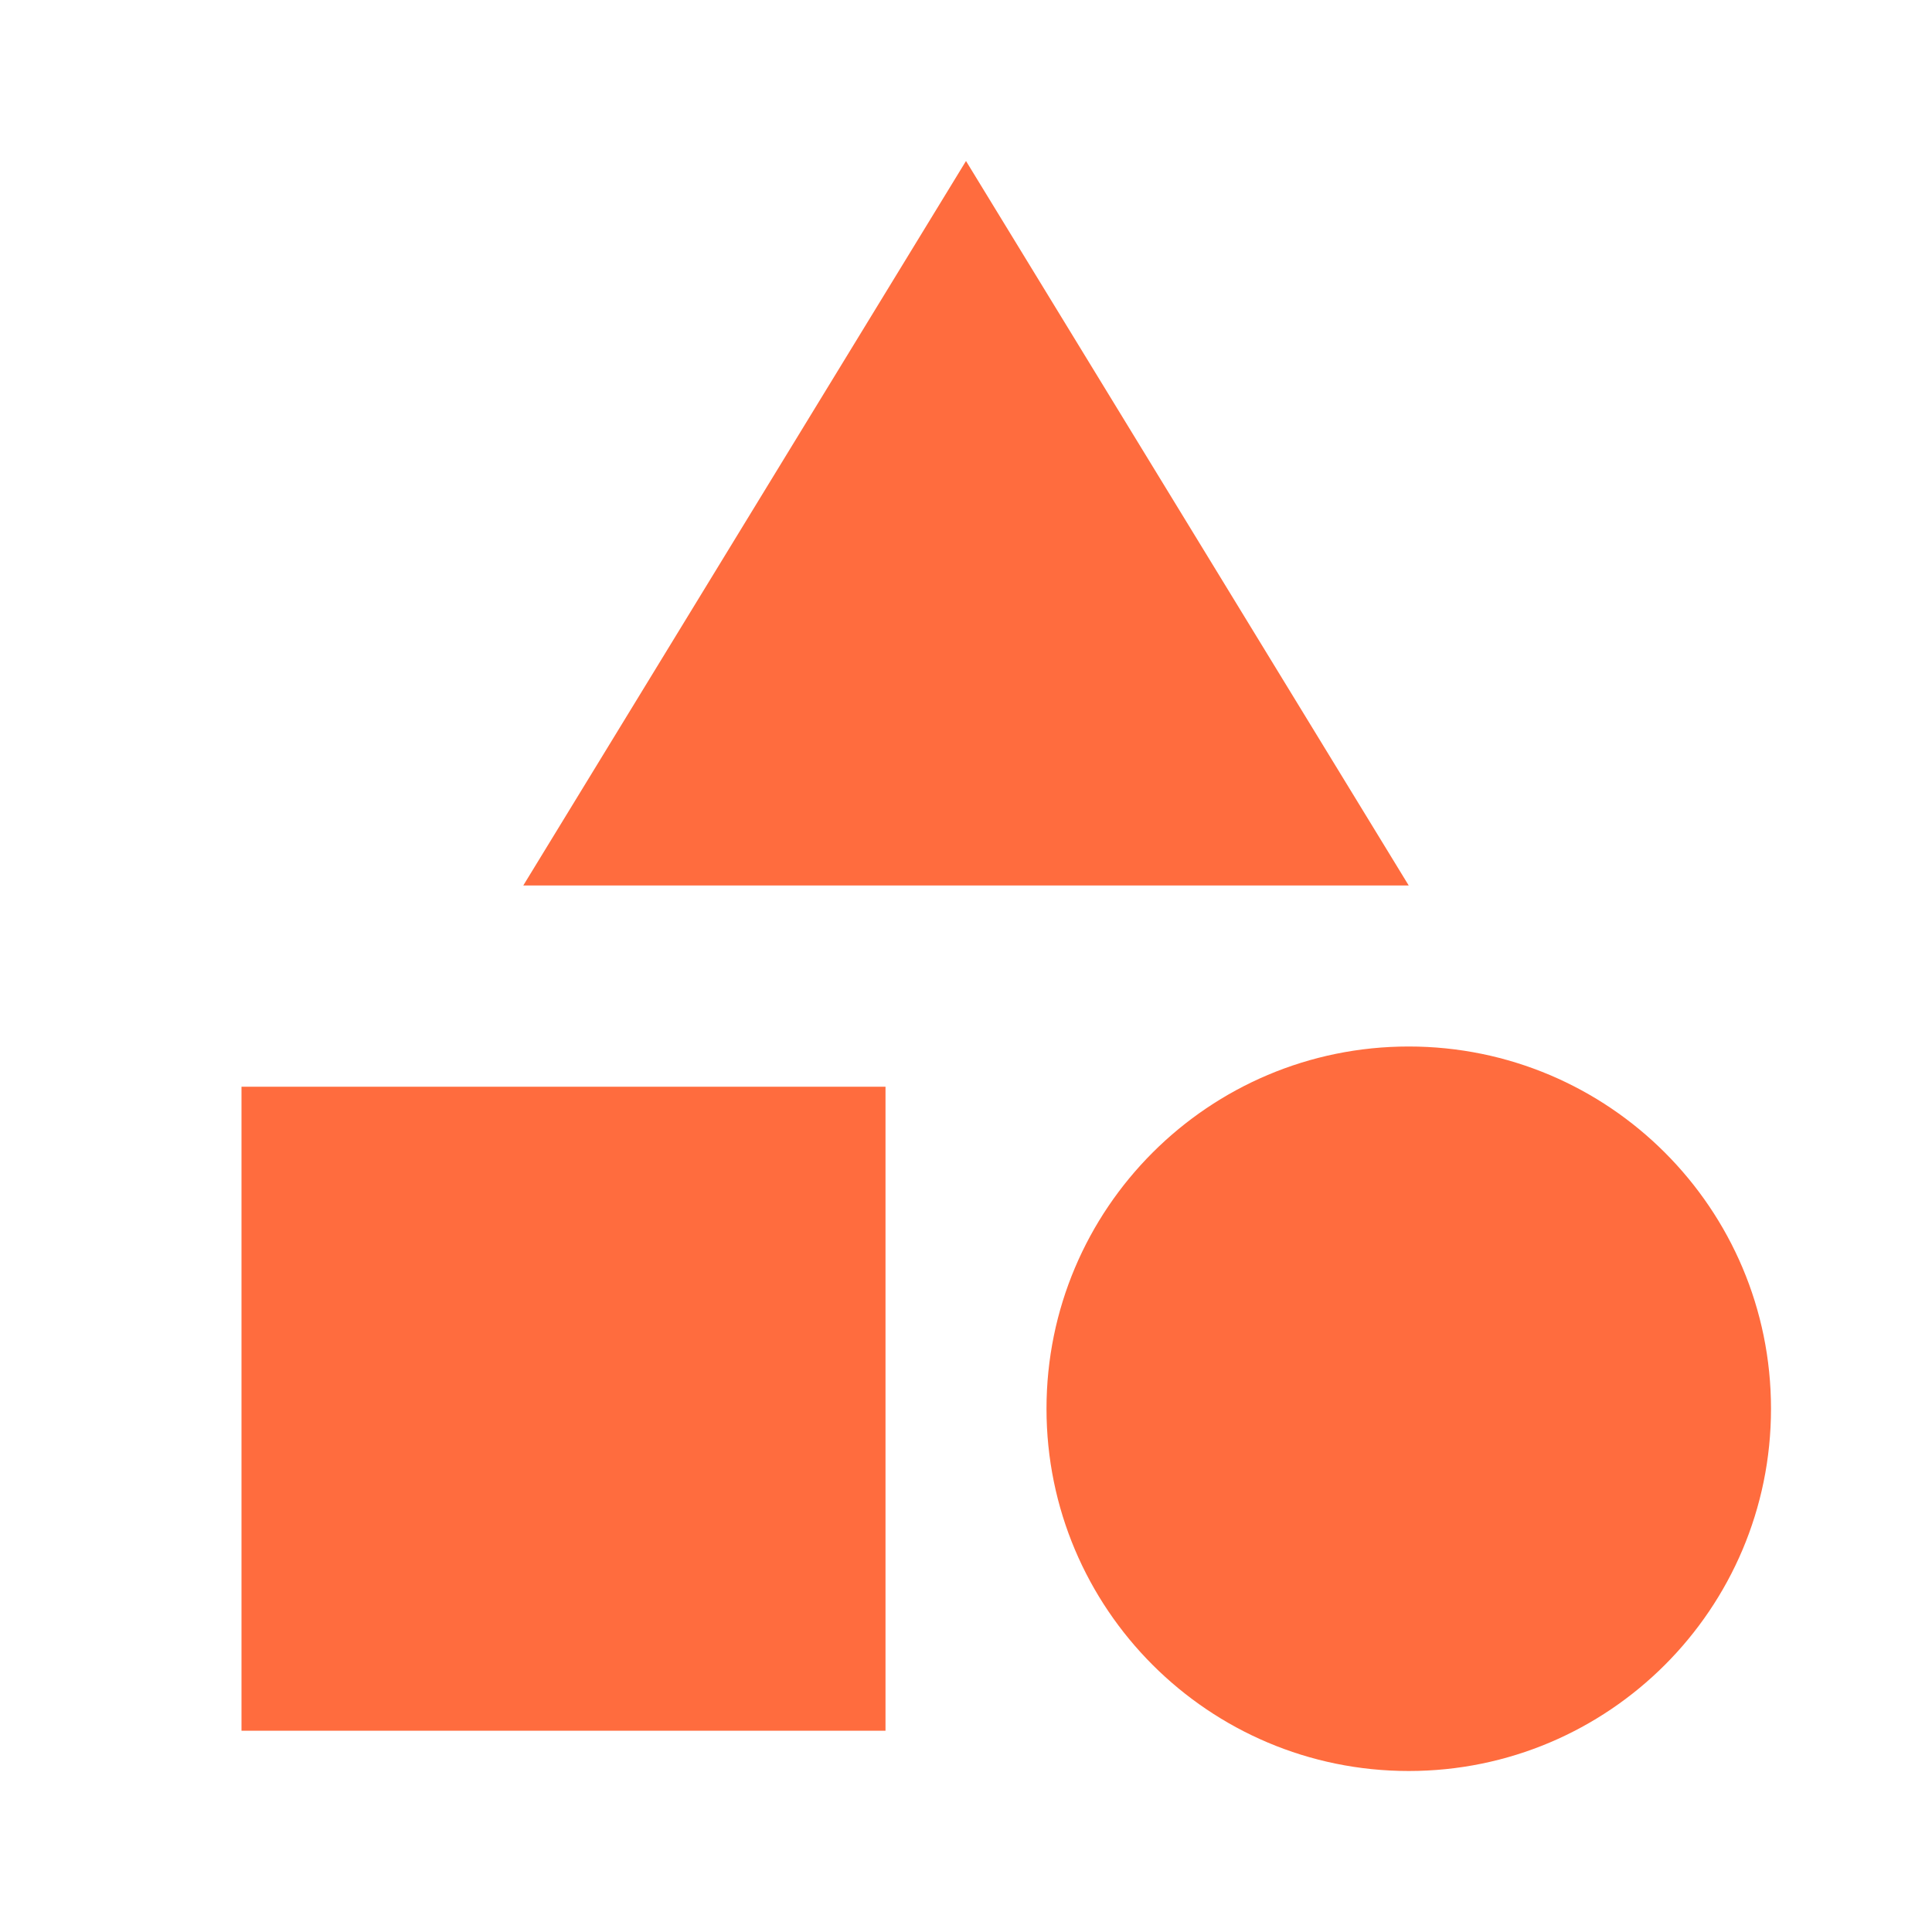
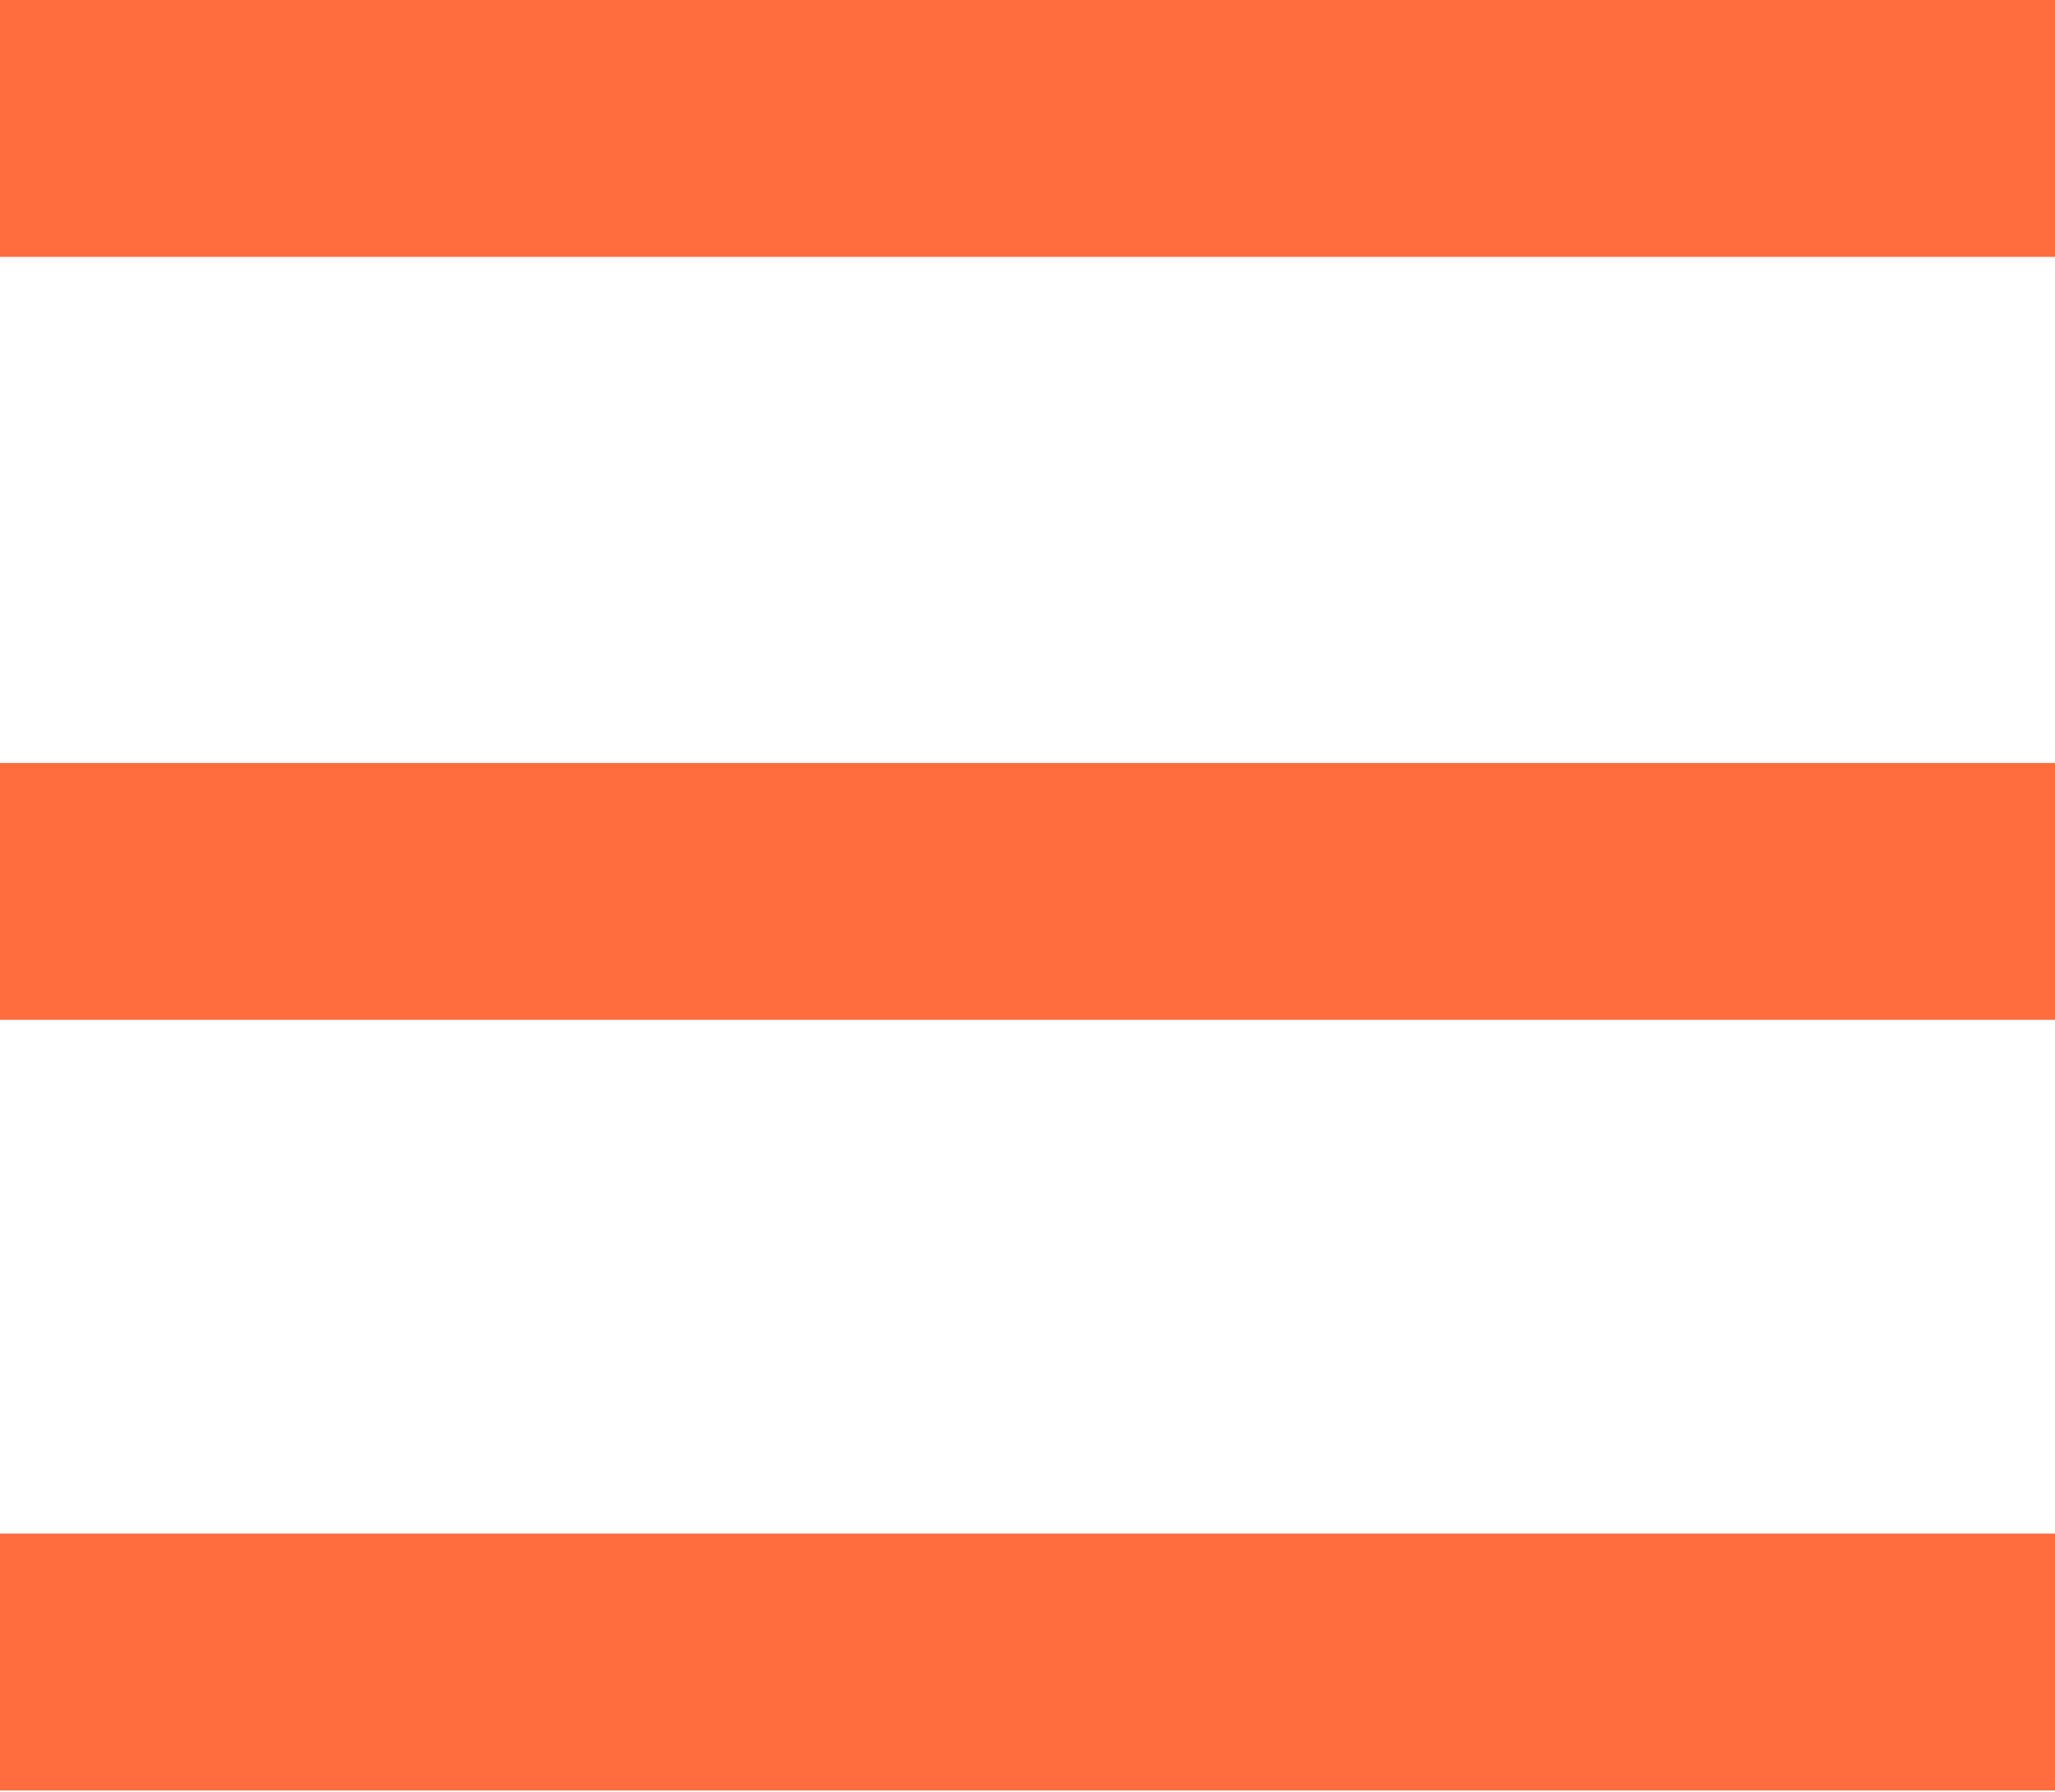
- <svg xmlns="http://www.w3.org/2000/svg" width="45" height="45" viewBox="0 0 45 45" fill="none">
-   <path d="M22.5 3.75L12.188 20.625H32.812L22.5 3.75Z" fill="#FF6C3E" />
-   <path d="M32.812 41.25C37.472 41.25 41.25 37.472 41.25 32.812C41.25 28.153 37.472 24.375 32.812 24.375C28.153 24.375 24.375 28.153 24.375 32.812C24.375 37.472 28.153 41.25 32.812 41.25Z" fill="#FF6C3E" />
-   <path d="M5.625 25.312H20.625V40.312H5.625V25.312Z" fill="#FF6C3E" />
+ <svg xmlns="http://www.w3.org/2000/svg" width="39" height="34" viewBox="0 0 39 34" fill="none">
+   <path d="M0 0V4.875H39V0H0ZM0 14.479V19.354H39V14.479H0ZM0 29.104V33.979H39V29.104H0Z" fill="#FF6C3E" />
</svg>
